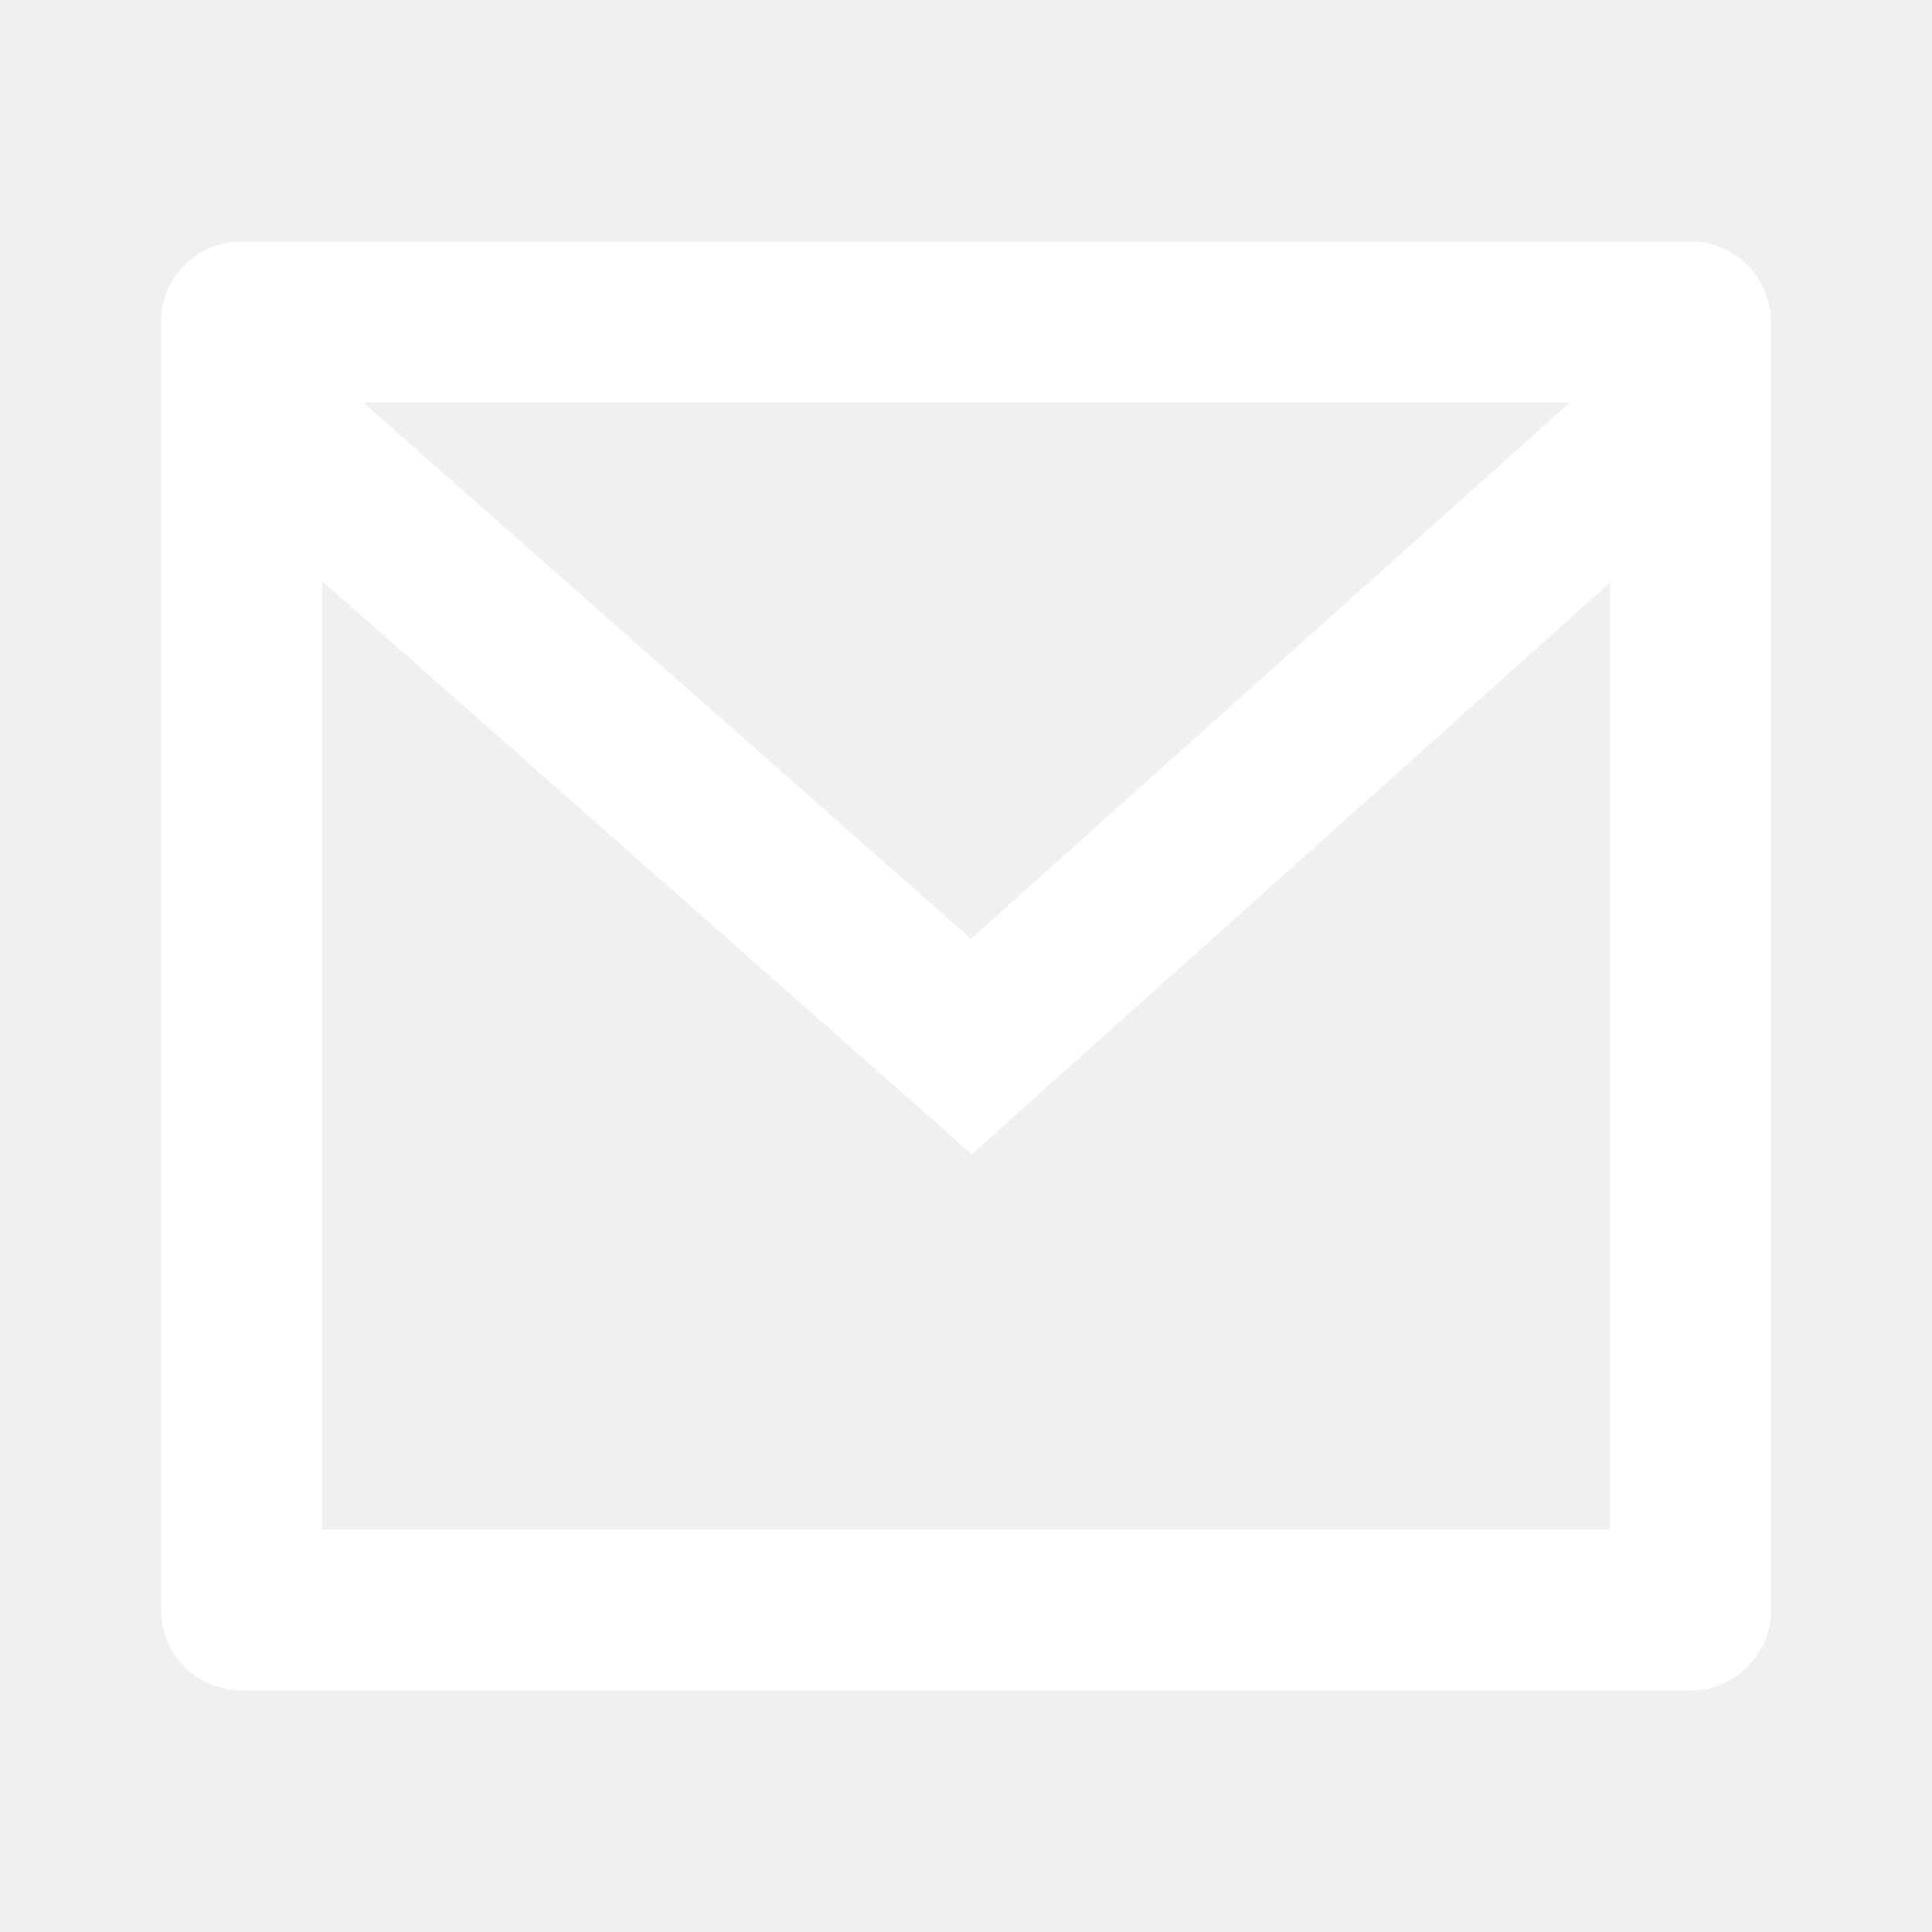
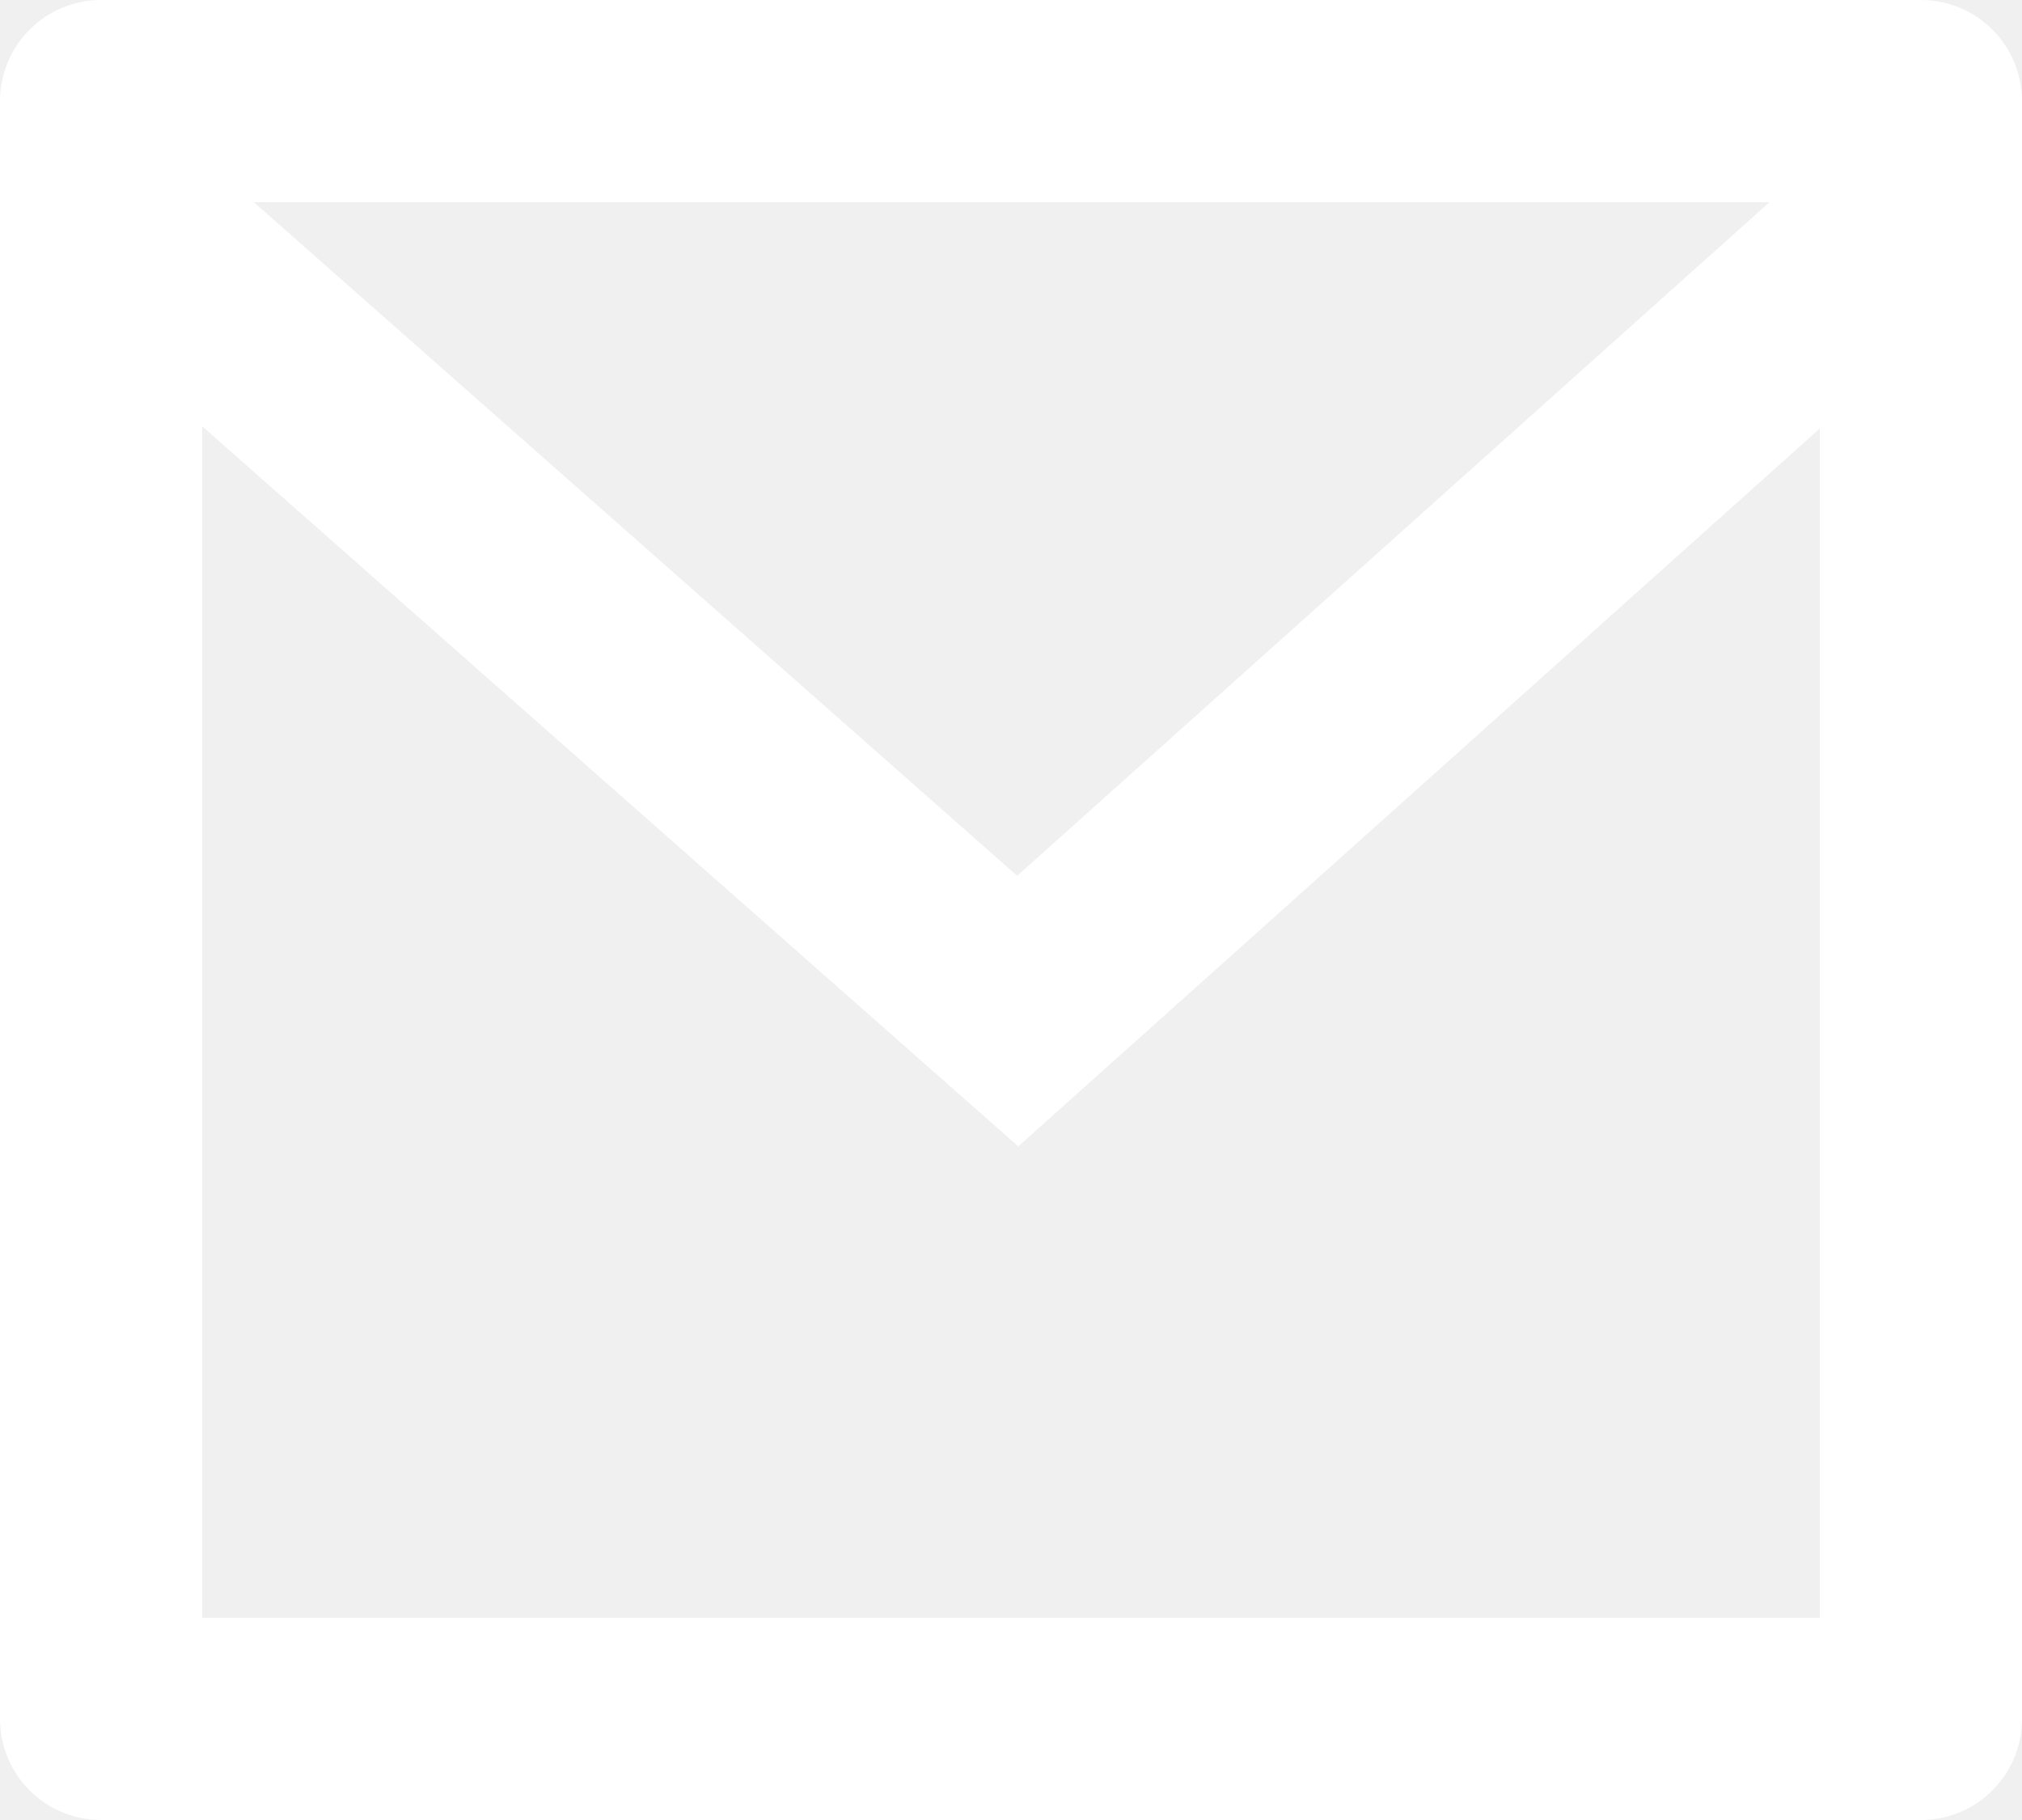
- <svg xmlns="http://www.w3.org/2000/svg" width="24" height="24" viewBox="0 0 24 24" fill="none">
-   <g clip-path="url(#clip0_6_1284)">
-     <path d="M3 3H21C21.265 3 21.52 3.105 21.707 3.293C21.895 3.48 22 3.735 22 4V20C22 20.265 21.895 20.52 21.707 20.707C21.52 20.895 21.265 21 21 21H3C2.735 21 2.48 20.895 2.293 20.707C2.105 20.52 2 20.265 2 20V4C2 3.735 2.105 3.48 2.293 3.293C2.48 3.105 2.735 3 3 3ZM20 7.238L12.072 14.338L4 7.216V19H20V7.238ZM4.511 5L12.061 11.662L19.502 5H4.511Z" fill="white" />
-   </g>
-   <defs>
-     <clipPath id="clip0_6_1284">
-       <rect width="24" height="24" fill="white" />
-     </clipPath>
-   </defs>
+ <svg xmlns="http://www.w3.org/2000/svg" width="20" height="18" viewBox="0 0 20 18" fill="none">
+   <path d="M1 0H19C19.265 0 19.52 0.105 19.707 0.293C19.895 0.48 20 0.735 20 1V17C20 17.265 19.895 17.52 19.707 17.707C19.52 17.895 19.265 18 19 18H1C0.735 18 0.48 17.895 0.293 17.707C0.105 17.52 0 17.265 0 17V1C0 0.735 0.105 0.48 0.293 0.293C0.48 0.105 0.735 0 1 0ZM18 4.238L10.072 11.338L2 4.216V16H18V4.238ZM2.511 2L10.061 8.662L17.502 2H2.511Z" fill="white" />
</svg>
